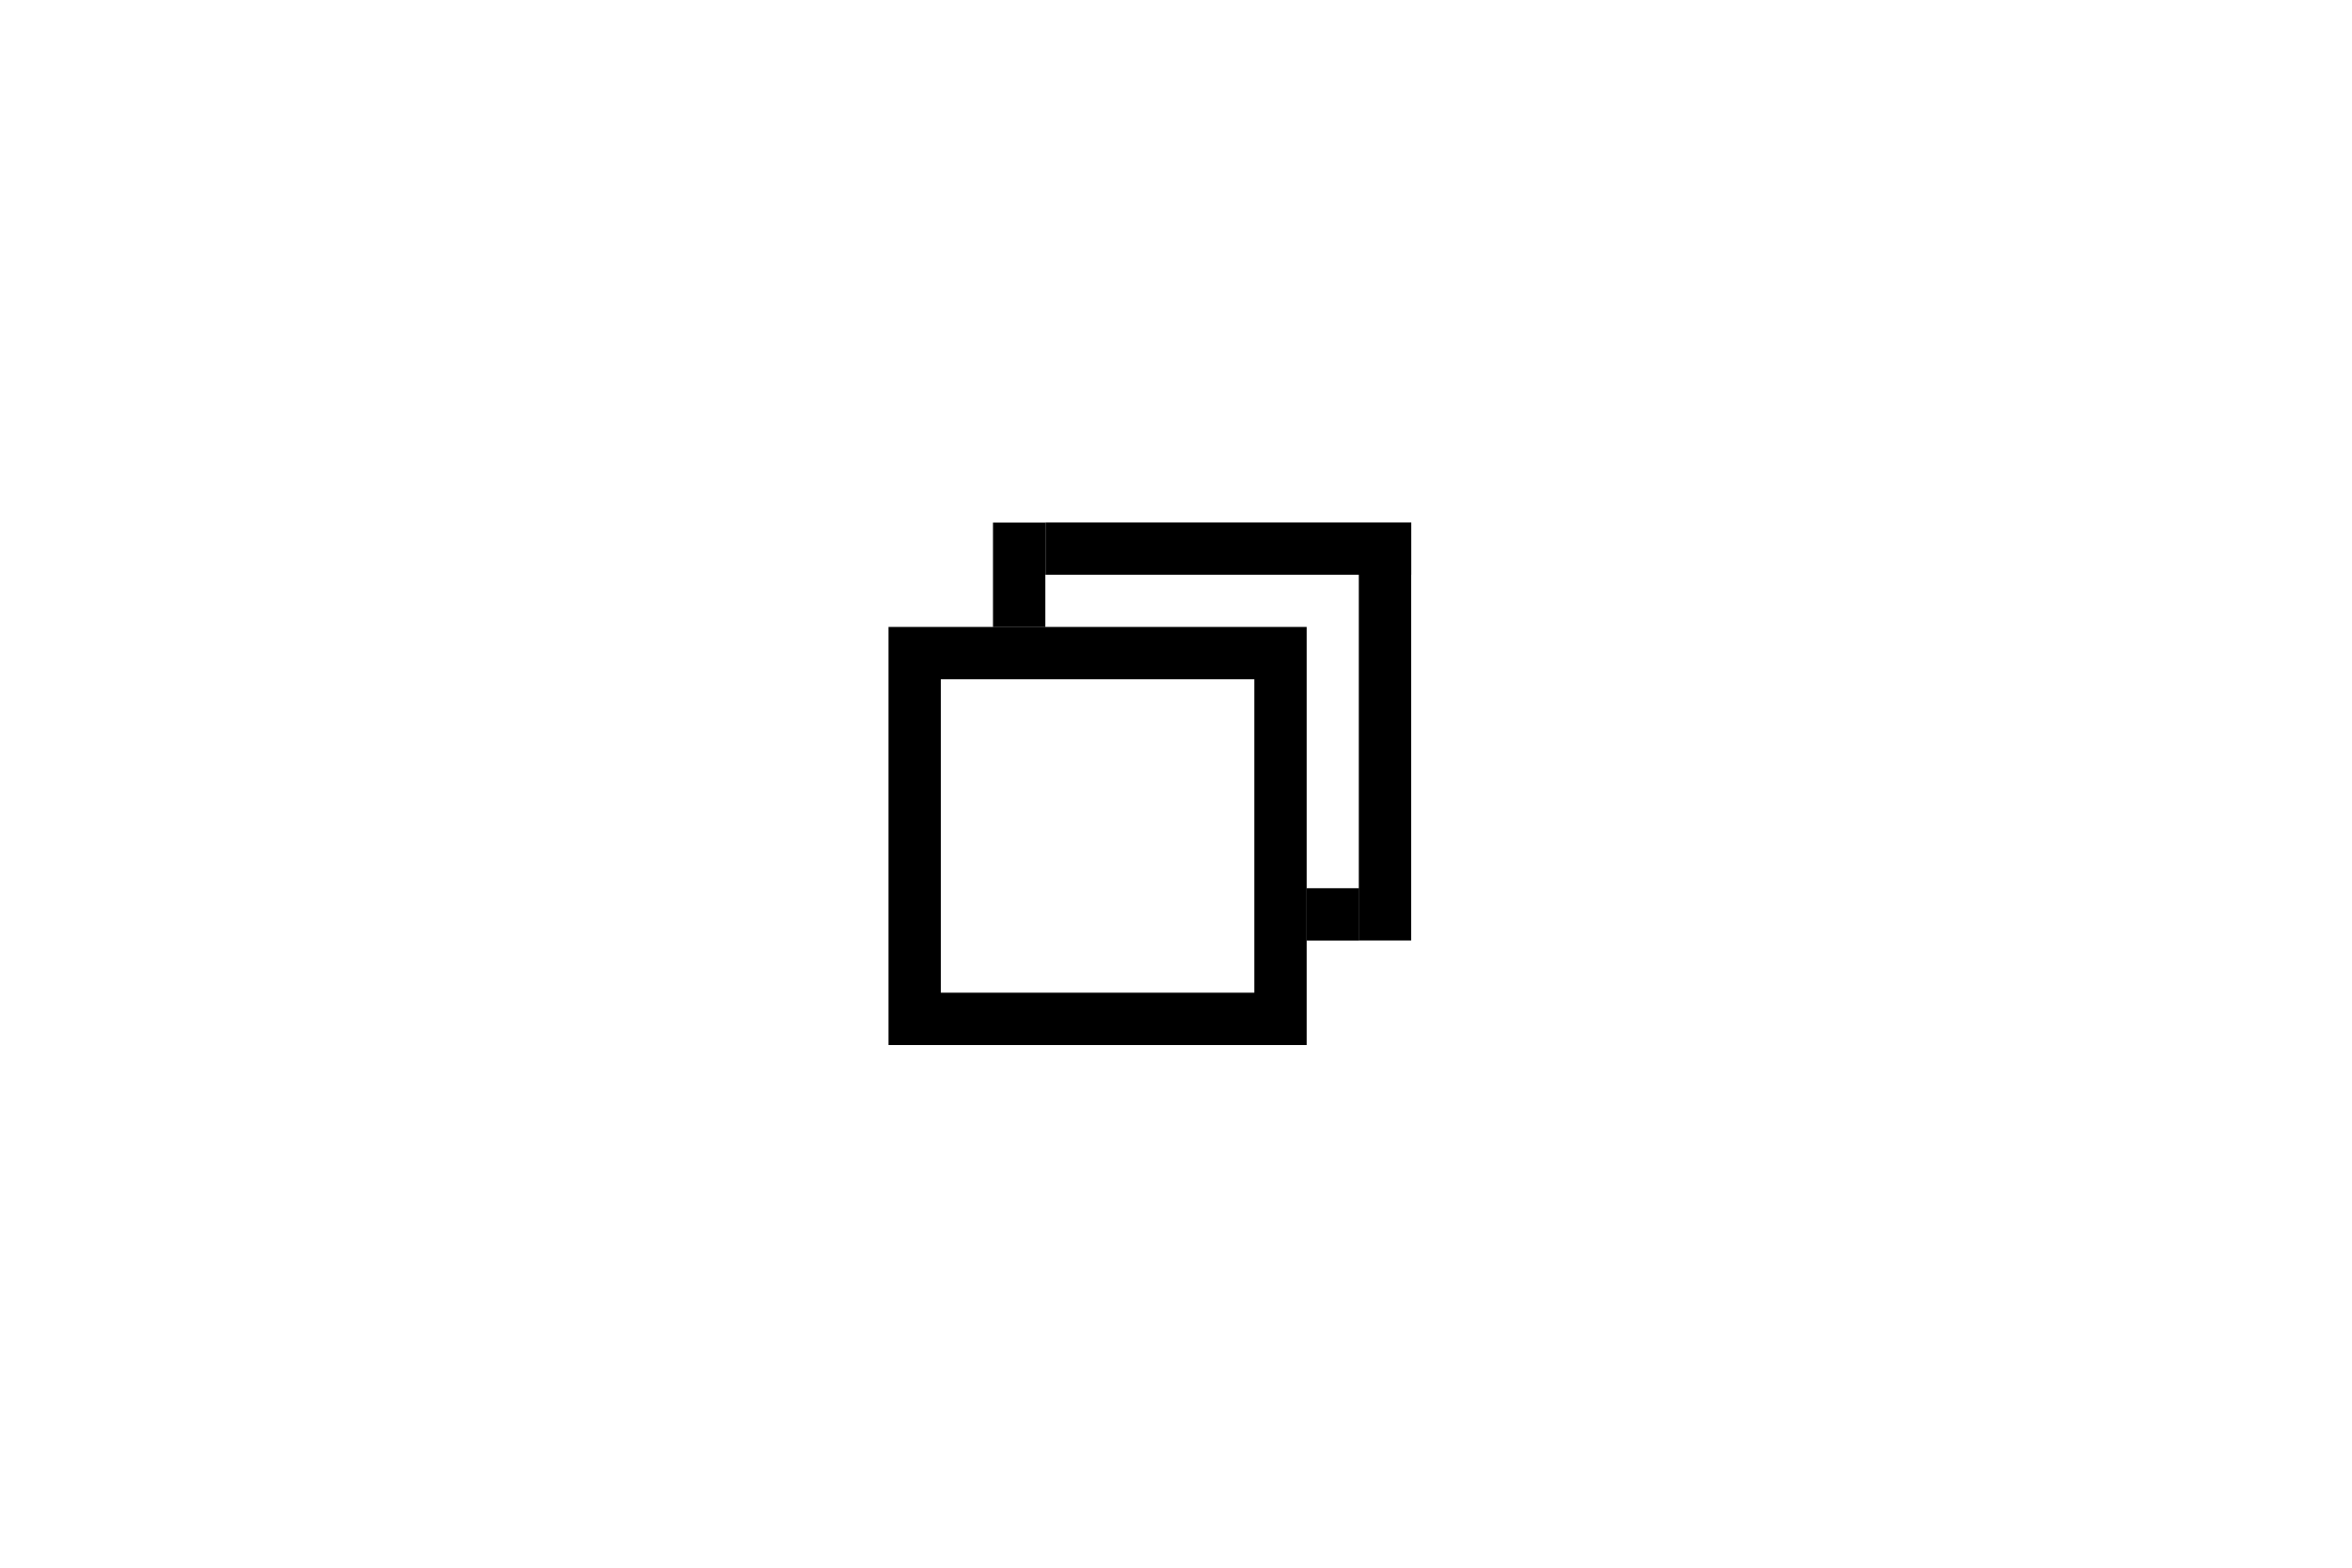
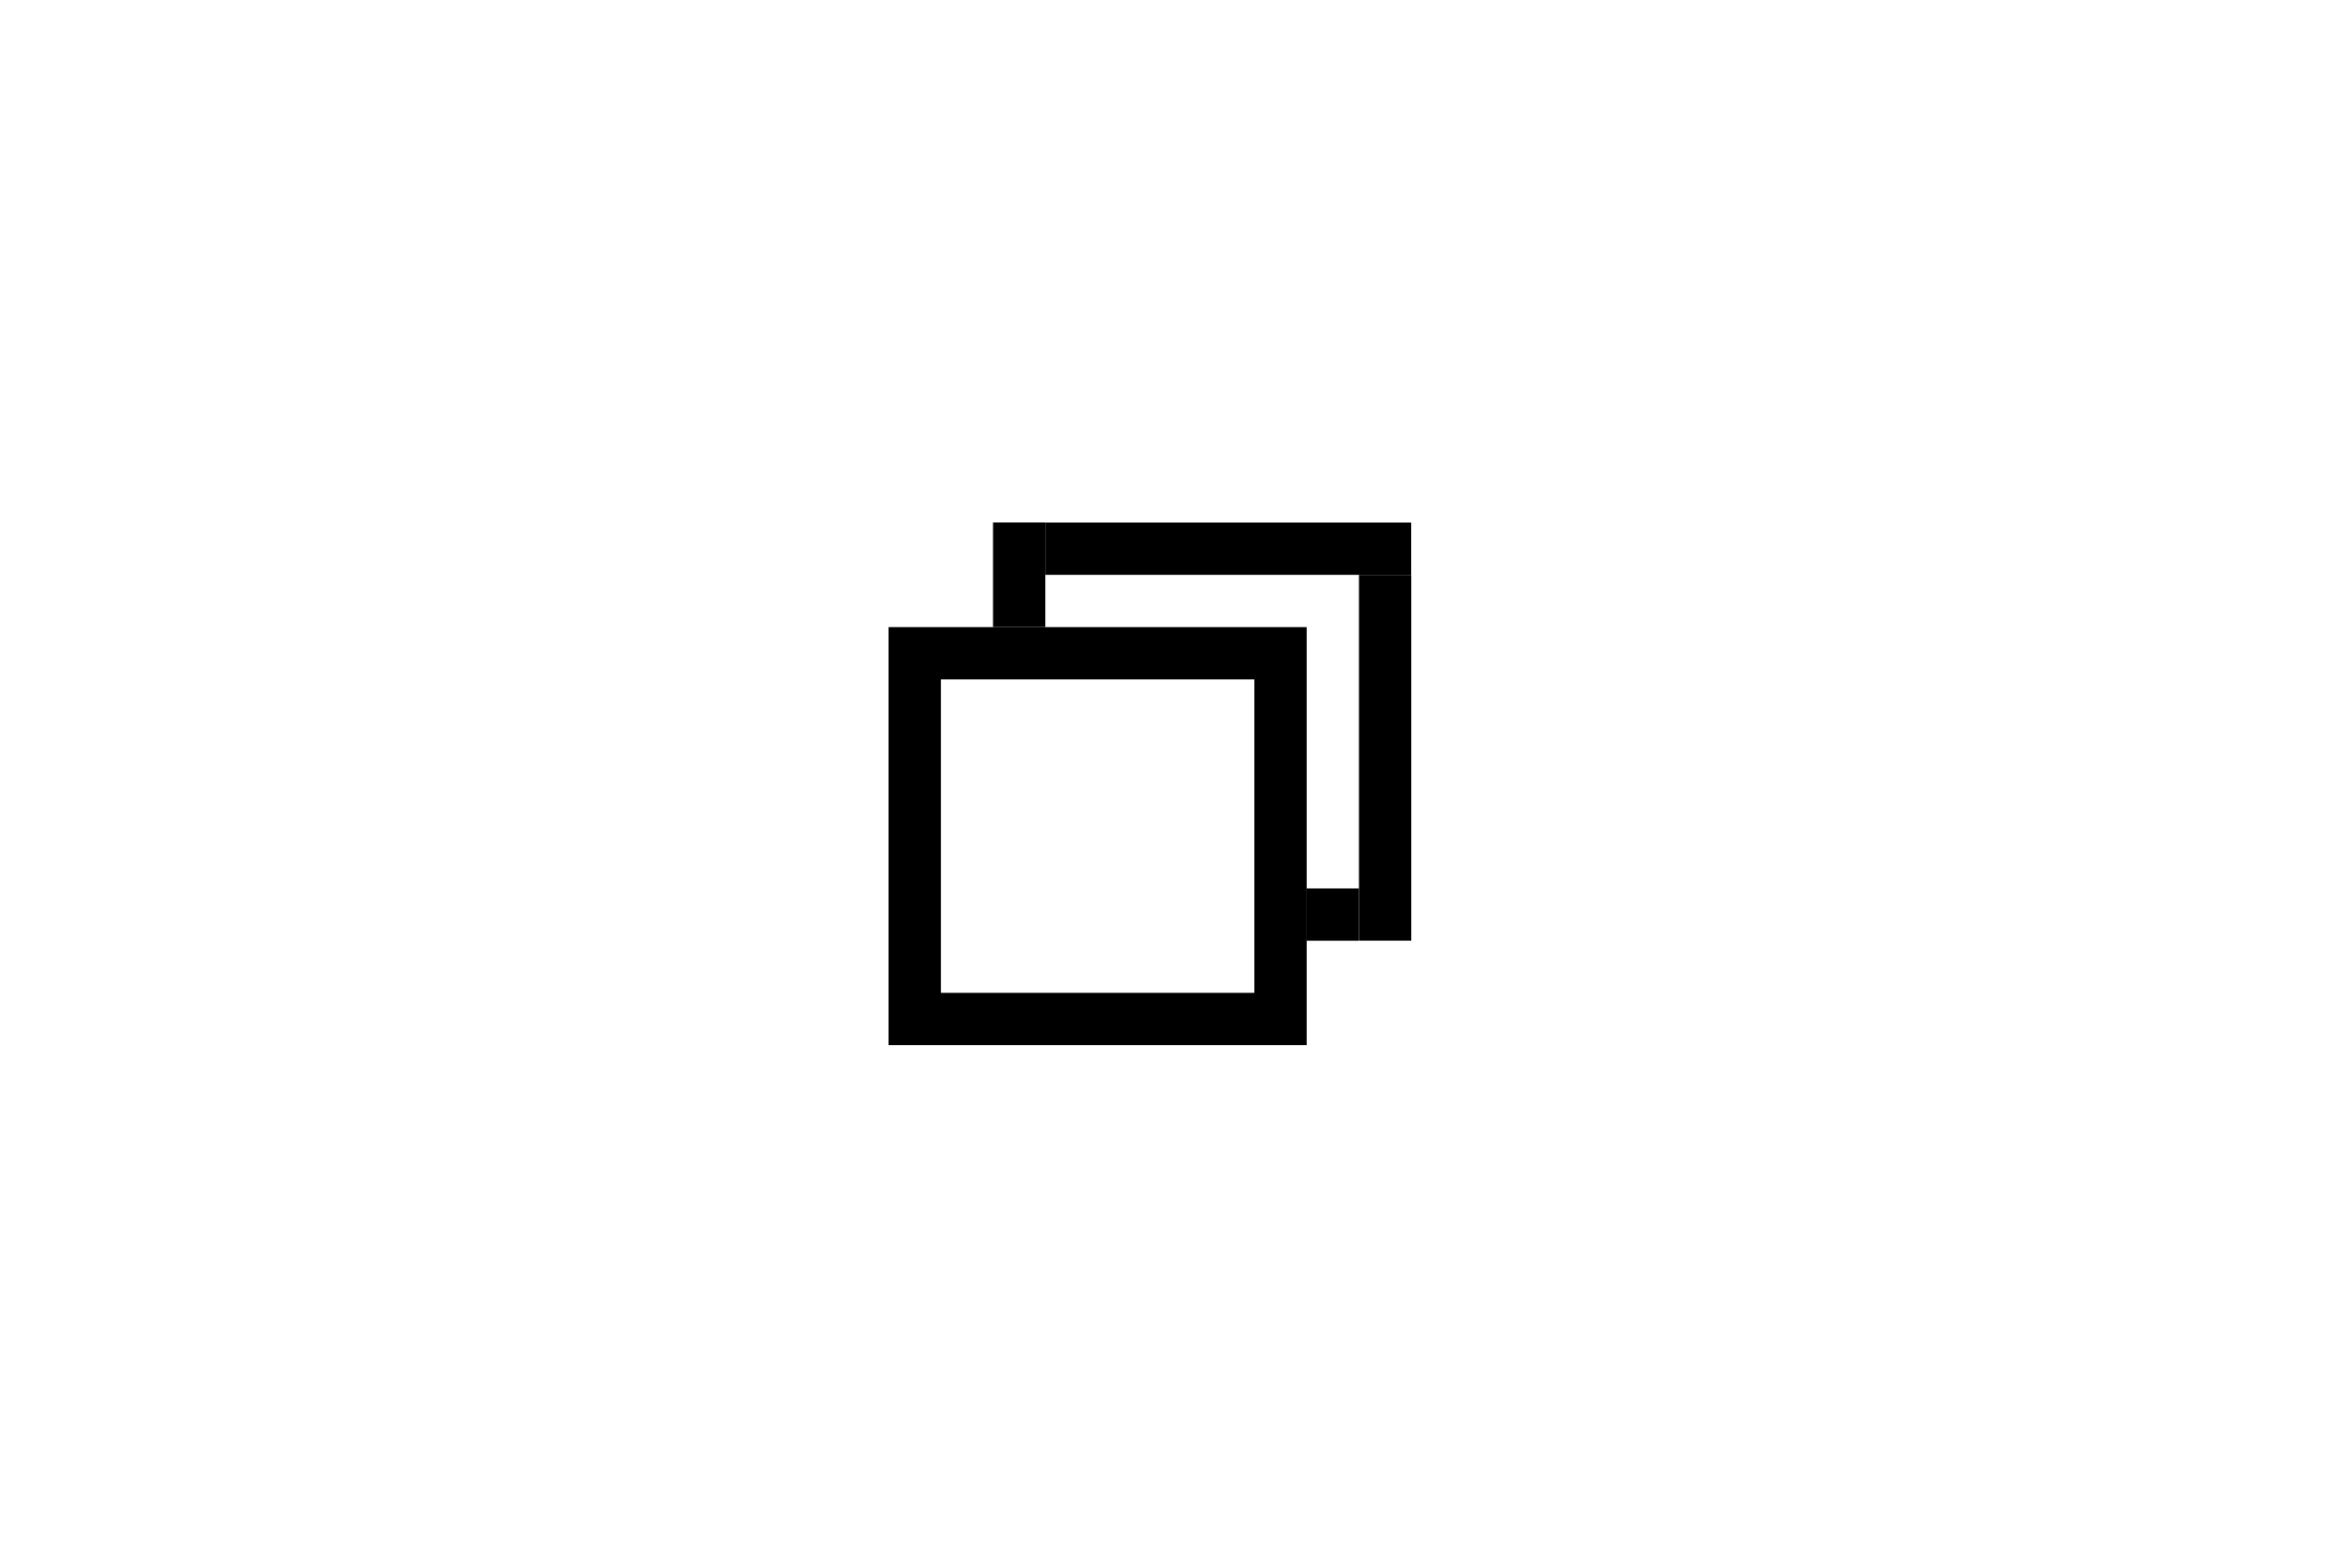
- <svg xmlns="http://www.w3.org/2000/svg" width="45" height="30" version="1.1" viewBox="0 0 11.906 7.938">
+ <svg xmlns="http://www.w3.org/2000/svg" width="45pt" height="30pt" version="1.1" viewBox="0 0 15.875 10.583">
  <g fill="none" stroke="#000">
-     <rect x="4.63" y="3.307" width="1.852" height="1.852" stroke-width=".265" />
-     <g stroke-width=".265px">
-       <path d="m5.159 3.175v-0.529z" />
-       <path d="m7.011 2.91v1.852z" />
-       <path d="m6.615 4.63h0.265z" />
-       <path d="m5.292 2.778h1.852z" />
+     <rect x="6.174" y="4.41" width="2.469" height="2.469" stroke-width=".353" />
+     <g stroke-width=".353">
+       <path d="m6.879 4.233v-0.706z" />
+       <path d="m7.056 3.704h2.469z" />
+       <path d="m9.349 3.881v2.469z" />
+       <path d="m9.172 6.174h-0.353z" />
    </g>
  </g>
</svg>
